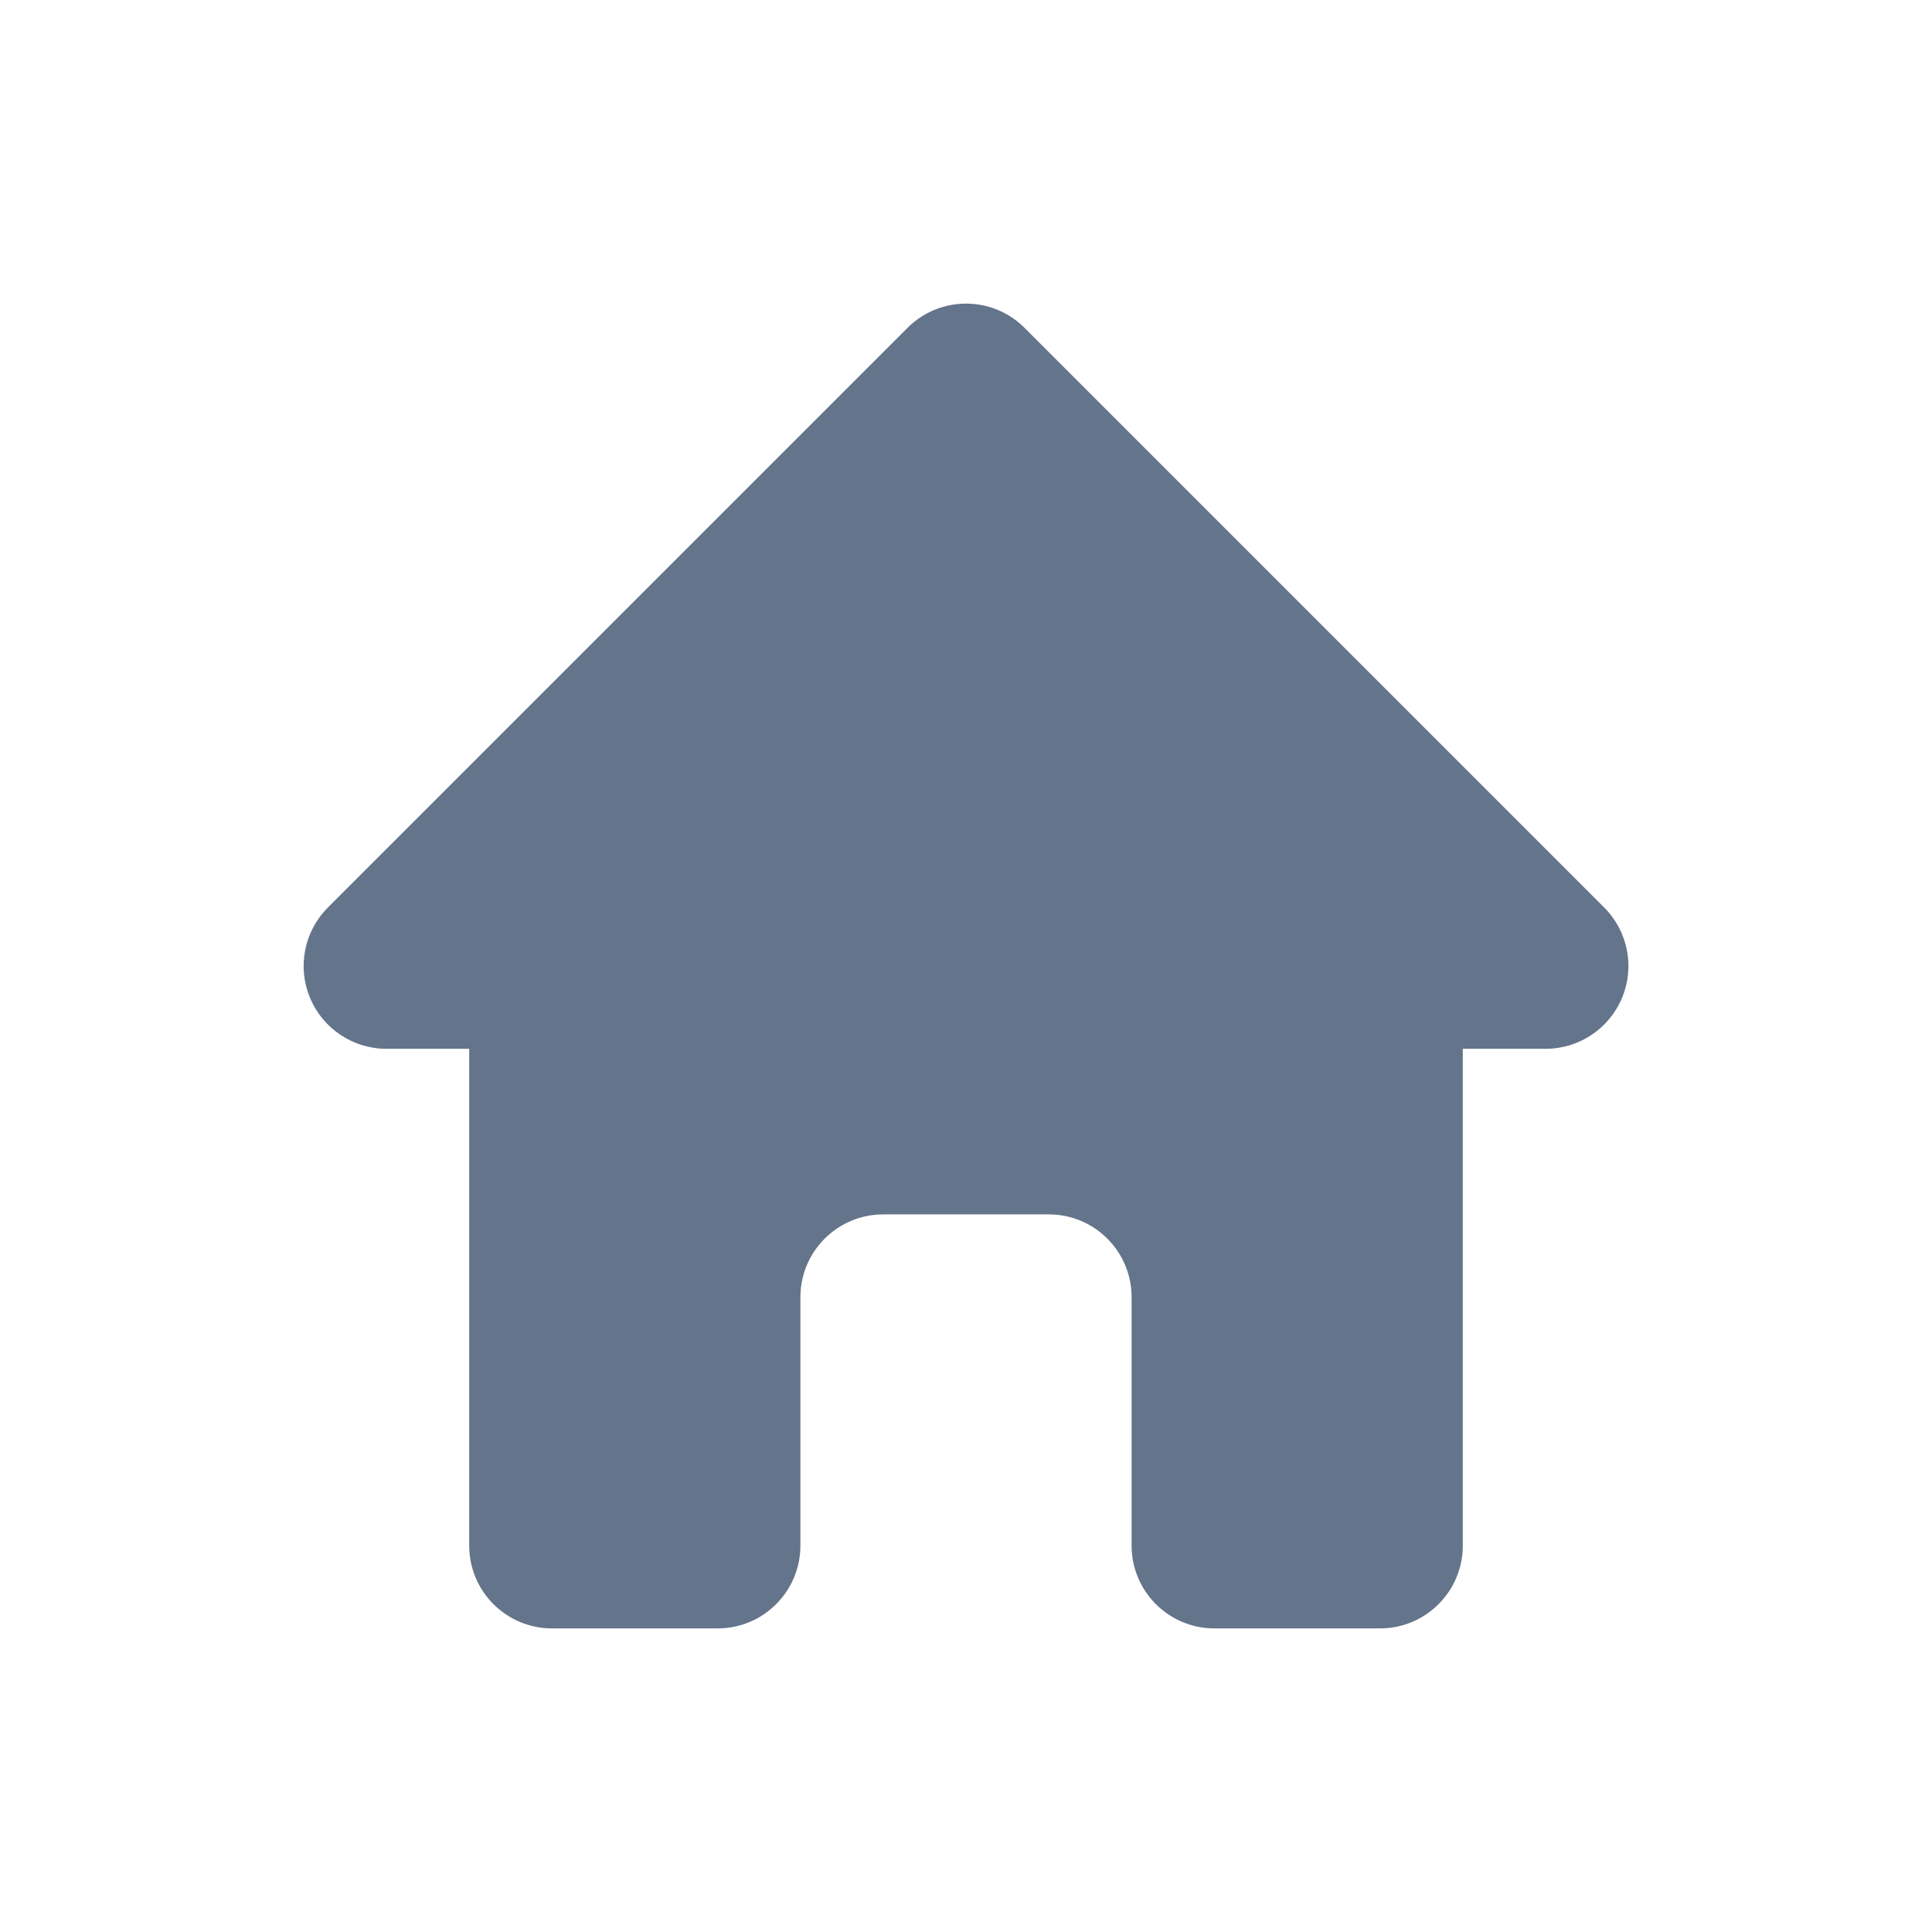
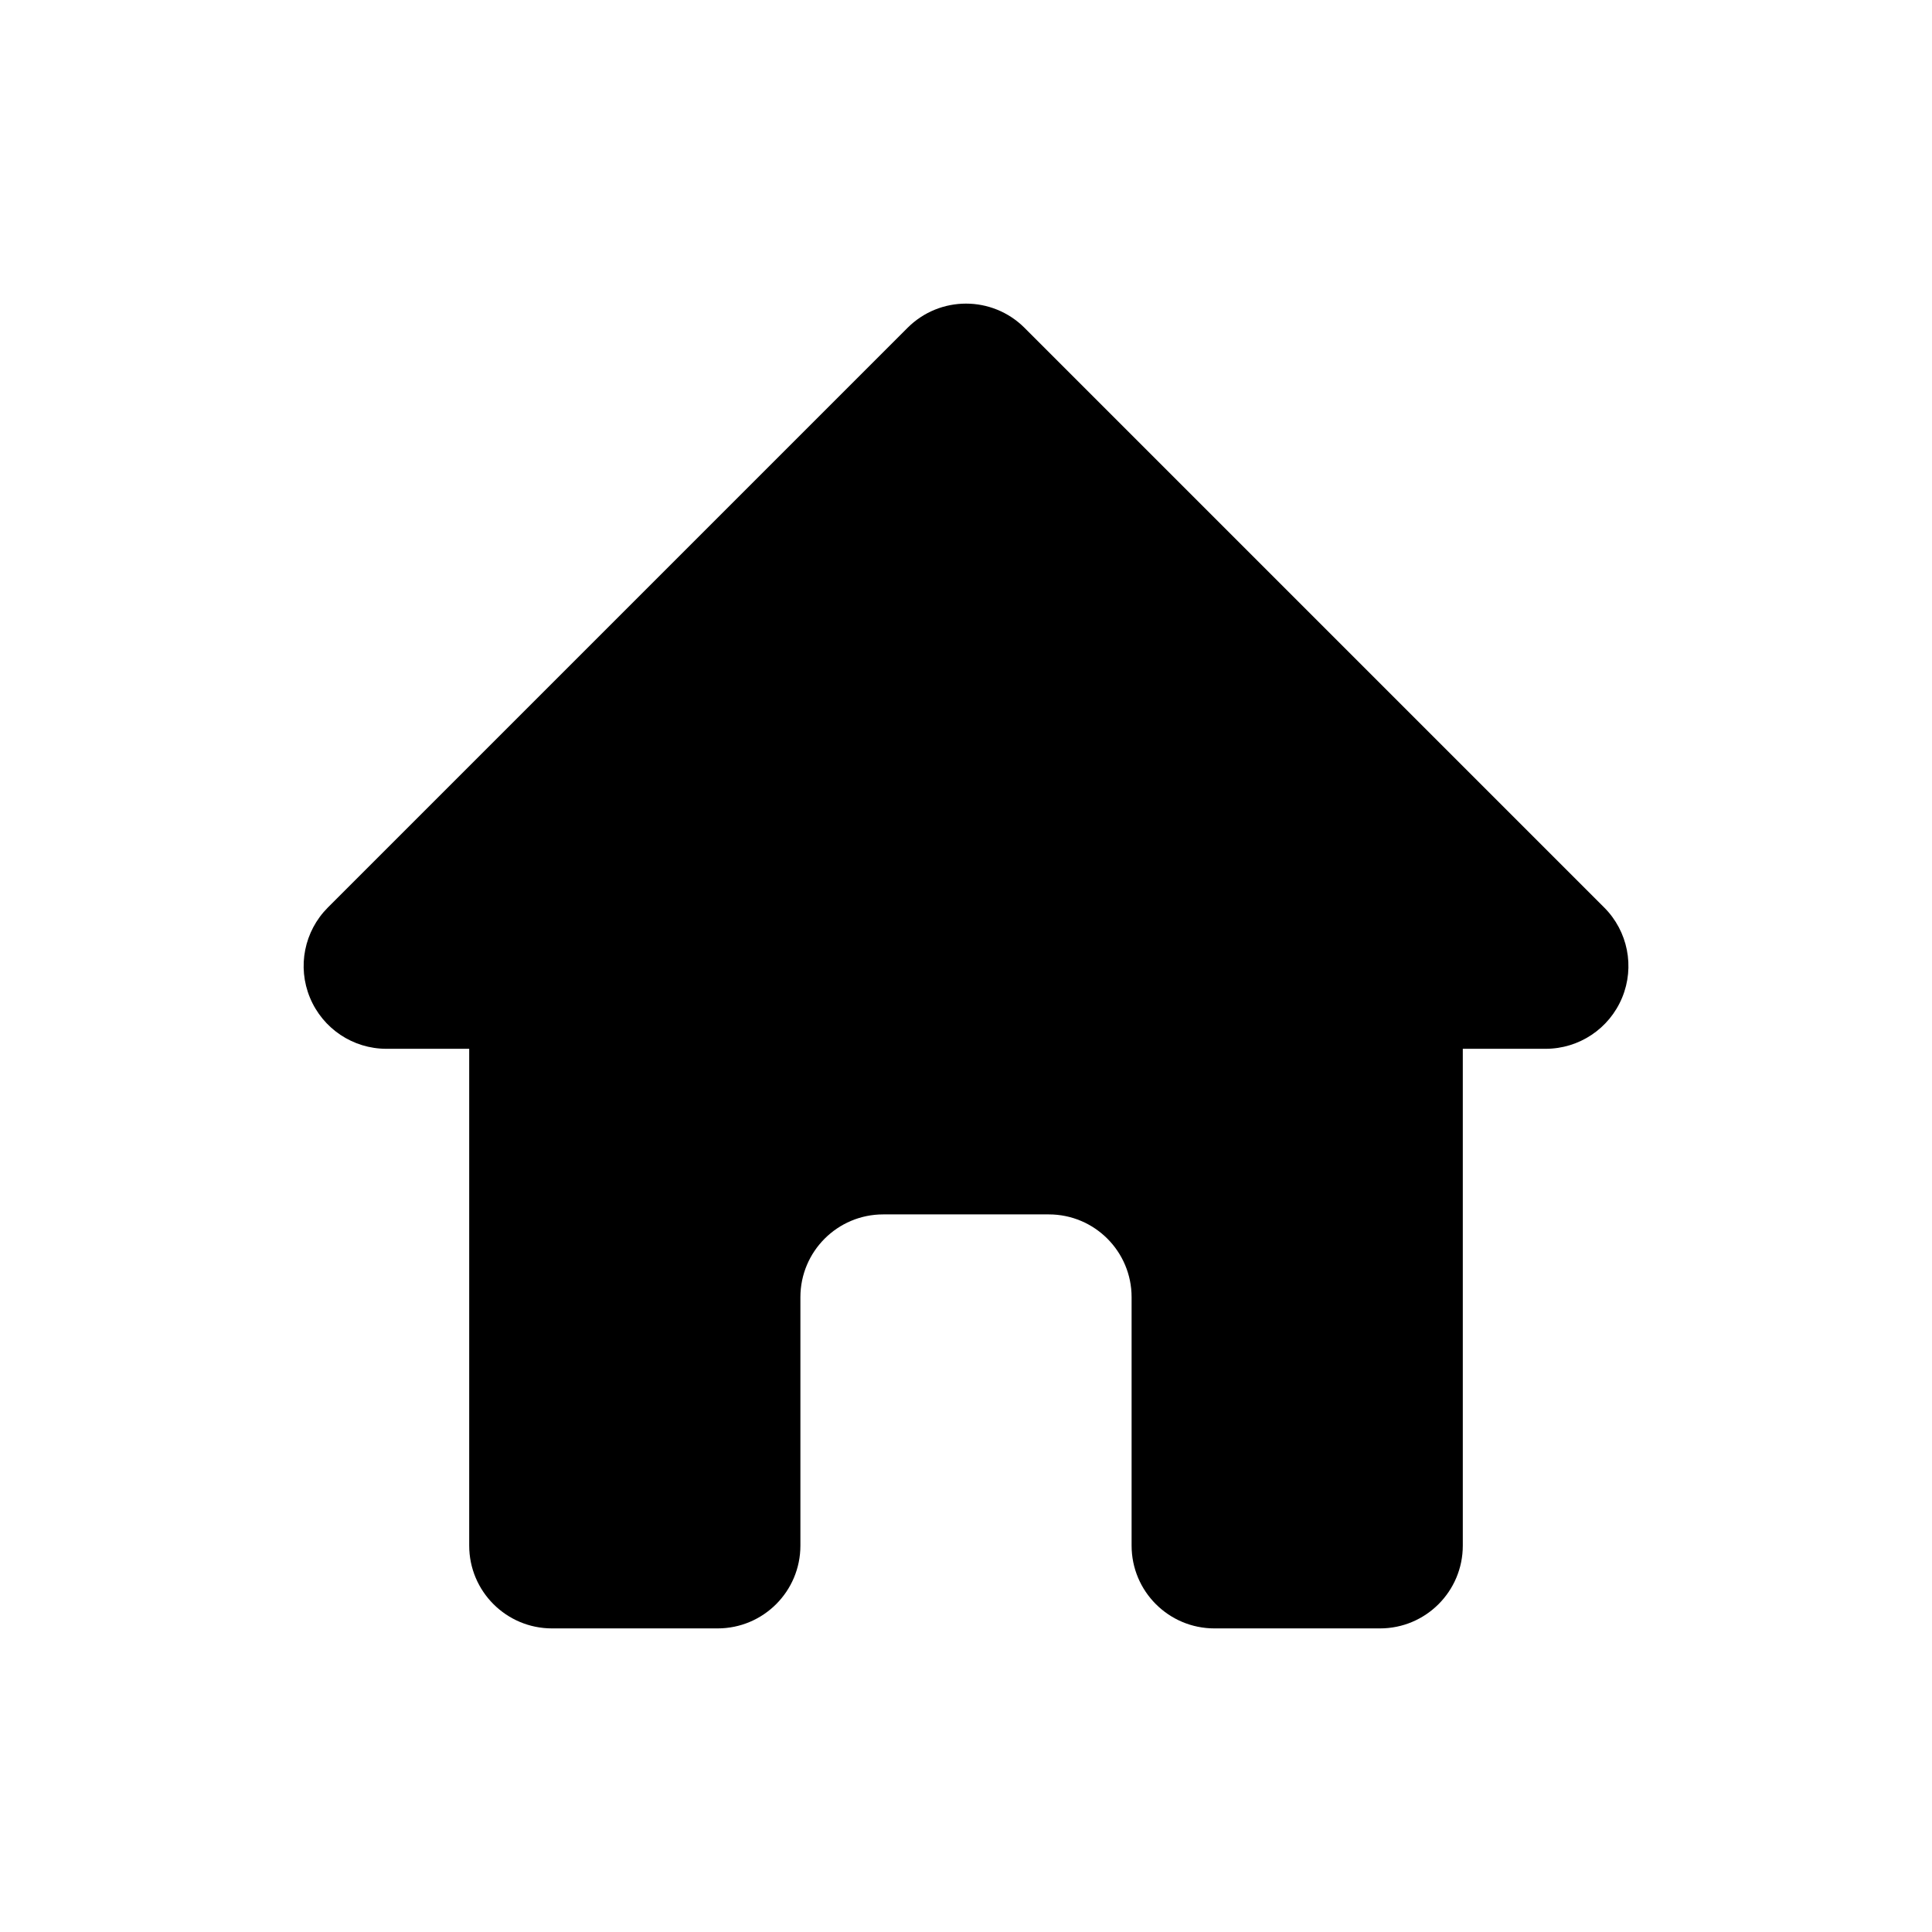
<svg xmlns="http://www.w3.org/2000/svg" width="28" height="28" viewBox="0 0 28 28">
-   <path fill-rule="evenodd" clip-rule="evenodd" d="M13.152 4.752C13.62 4.283 14.38 4.283 14.849 4.752L23.249 13.152C23.592 13.495 23.695 14.011 23.509 14.459C23.323 14.908 22.886 15.2 22.4 15.2H21.2V22.4C21.2 23.063 20.663 23.6 20 23.6H17.6C16.938 23.6 16.4 23.063 16.4 22.4V18.8C16.4 18.137 15.863 17.6 15.2 17.6H12.8C12.138 17.6 11.6 18.137 11.6 18.8V22.4C11.6 23.063 11.063 23.6 10.4 23.6H8C7.338 23.6 6.8 23.063 6.8 22.4V15.2H5.6C5.115 15.2 4.678 14.908 4.492 14.459C4.306 14.011 4.409 13.495 4.752 13.152L13.152 4.752Z" fill="#64748B" />
+   <g fill="currentColor">
+     <path clip-rule="evenodd" d="M13.152 4.752C13.62 4.283 14.38 4.283 14.849 4.752L23.249 13.152C23.592 13.495 23.695 14.011 23.509 14.459C23.323 14.908 22.886 15.2 22.4 15.2H21.2V22.4C21.2 23.063 20.663 23.6 20 23.6H17.6C16.938 23.6 16.4 23.063 16.4 22.4V18.8C16.4 18.137 15.863 17.6 15.2 17.6H12.8C12.138 17.6 11.6 18.137 11.6 18.8V22.4C11.6 23.063 11.063 23.6 10.4 23.6H8C7.338 23.6 6.8 23.063 6.8 22.4V15.2H5.6C5.115 15.2 4.678 14.908 4.492 14.459C4.306 14.011 4.409 13.495 4.752 13.152L13.152 4.752Z" />
+   </g>
</svg>
